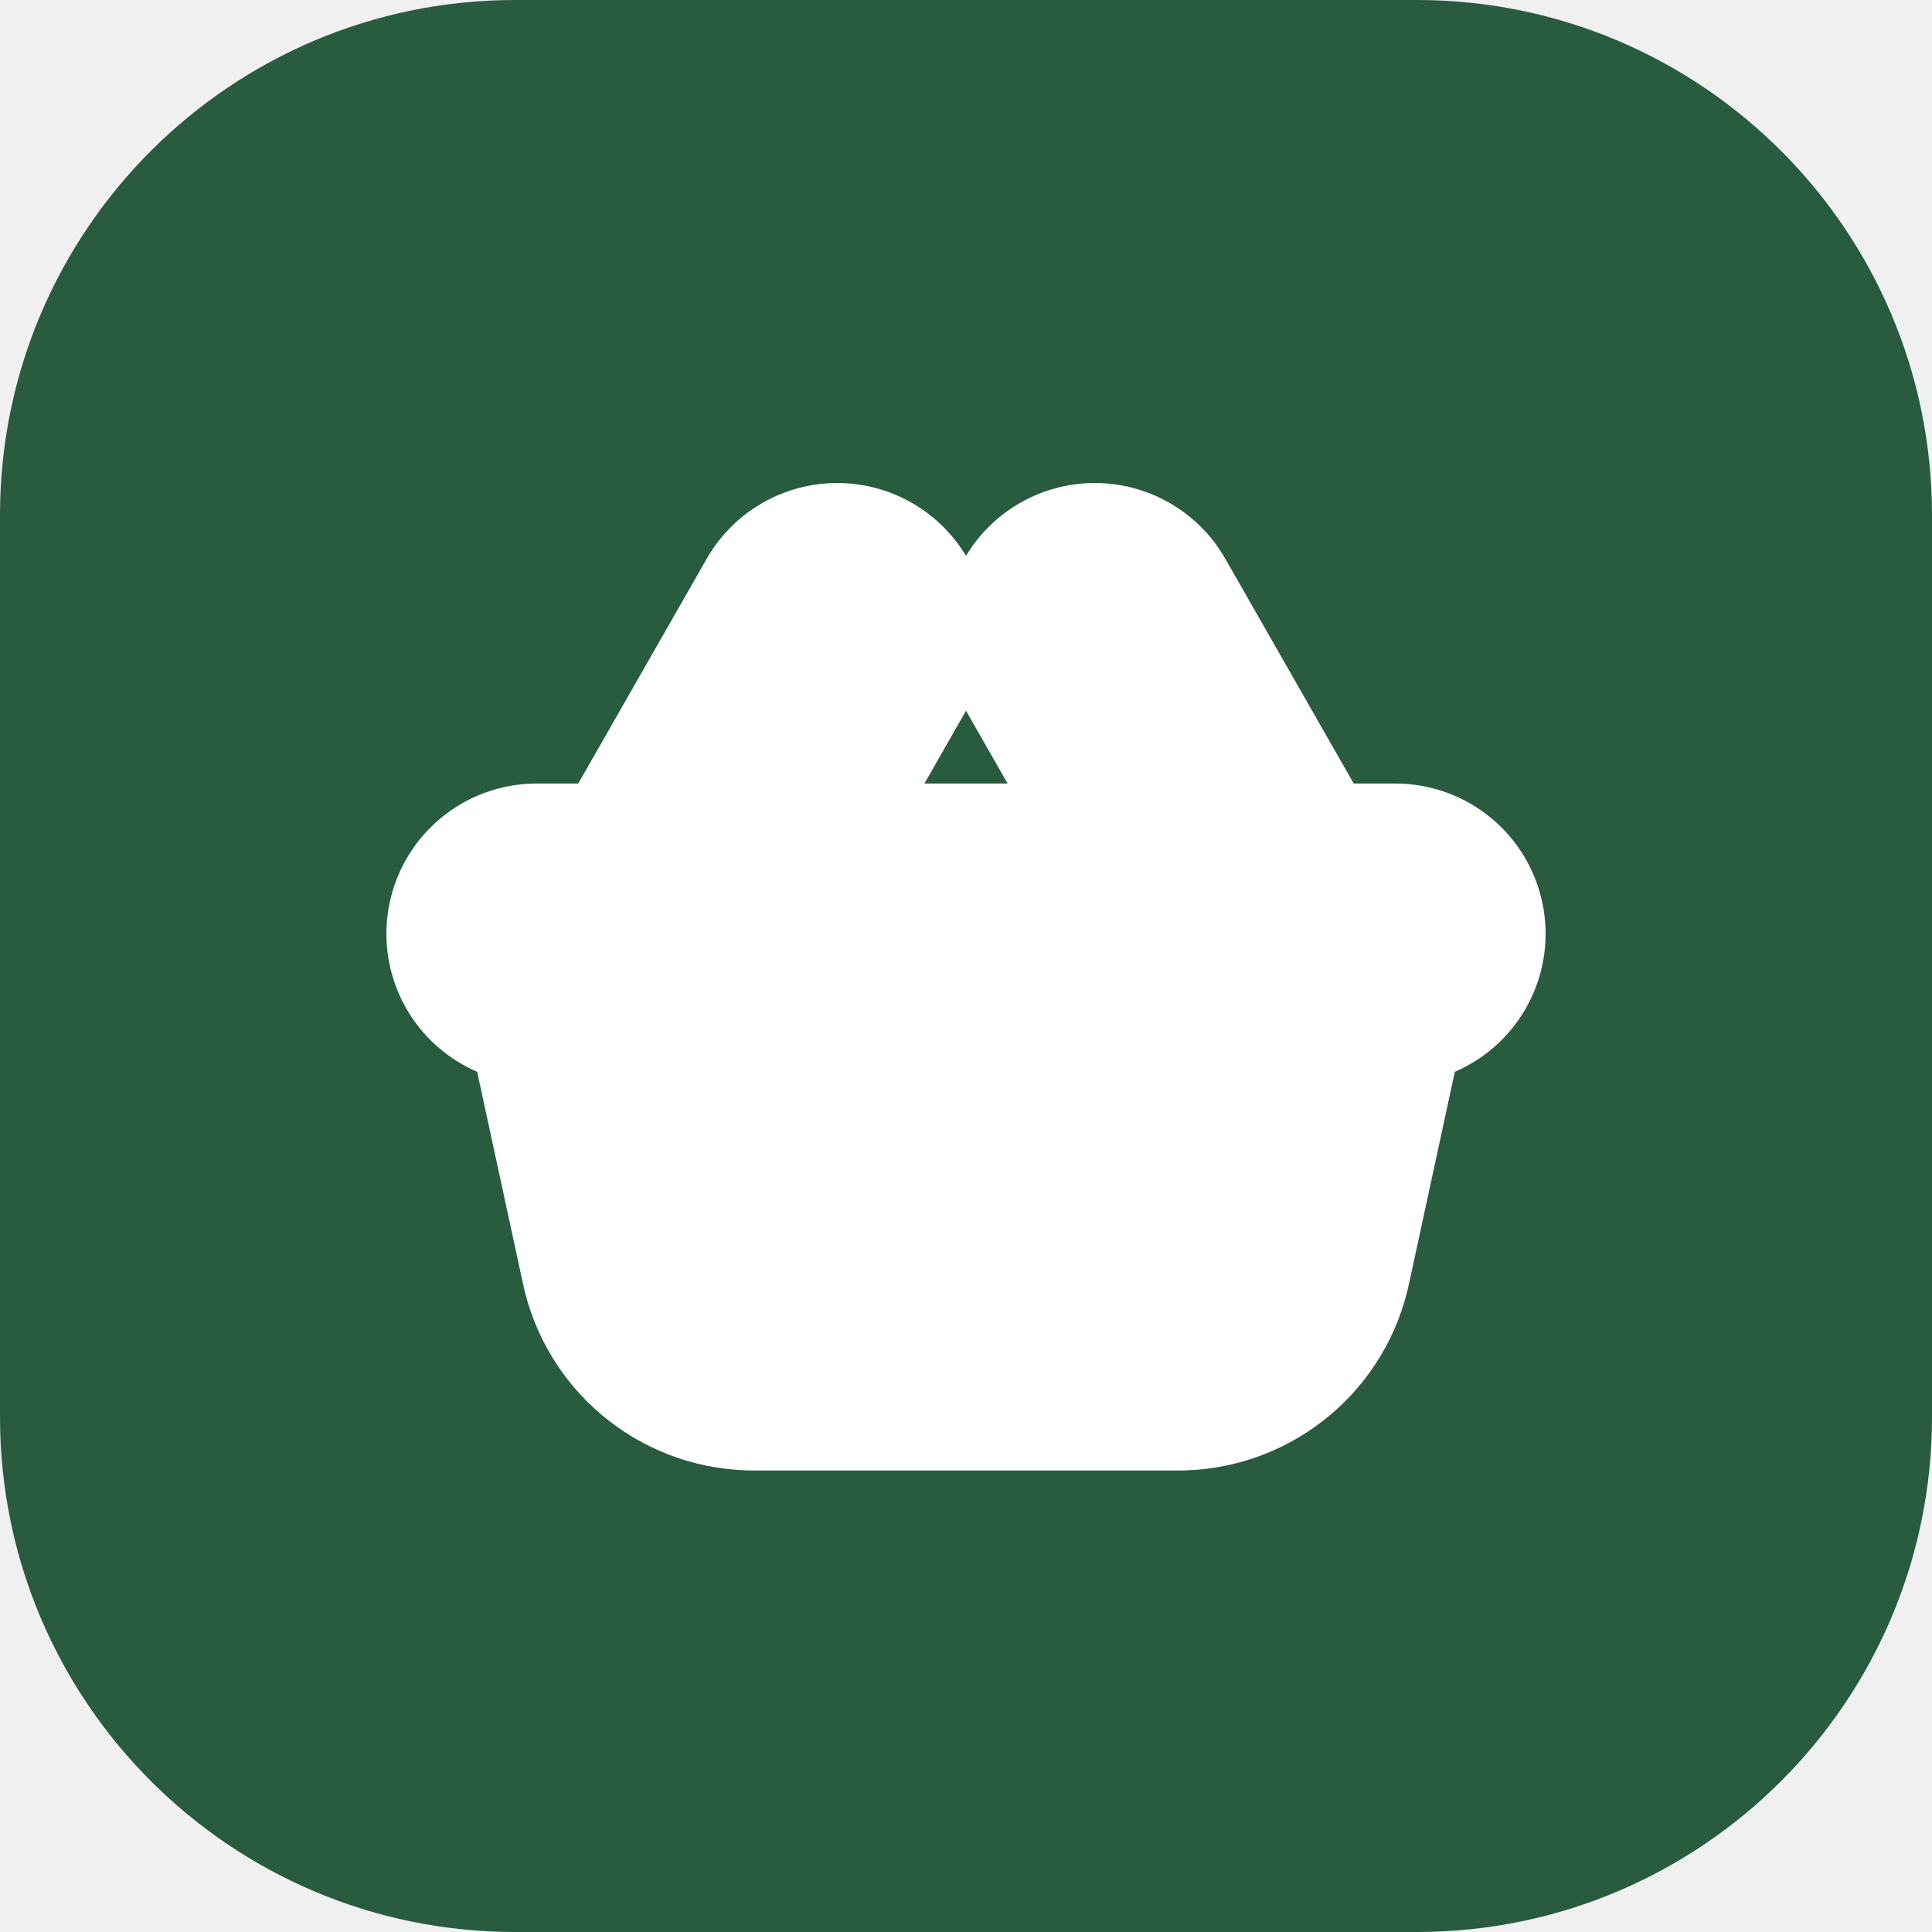
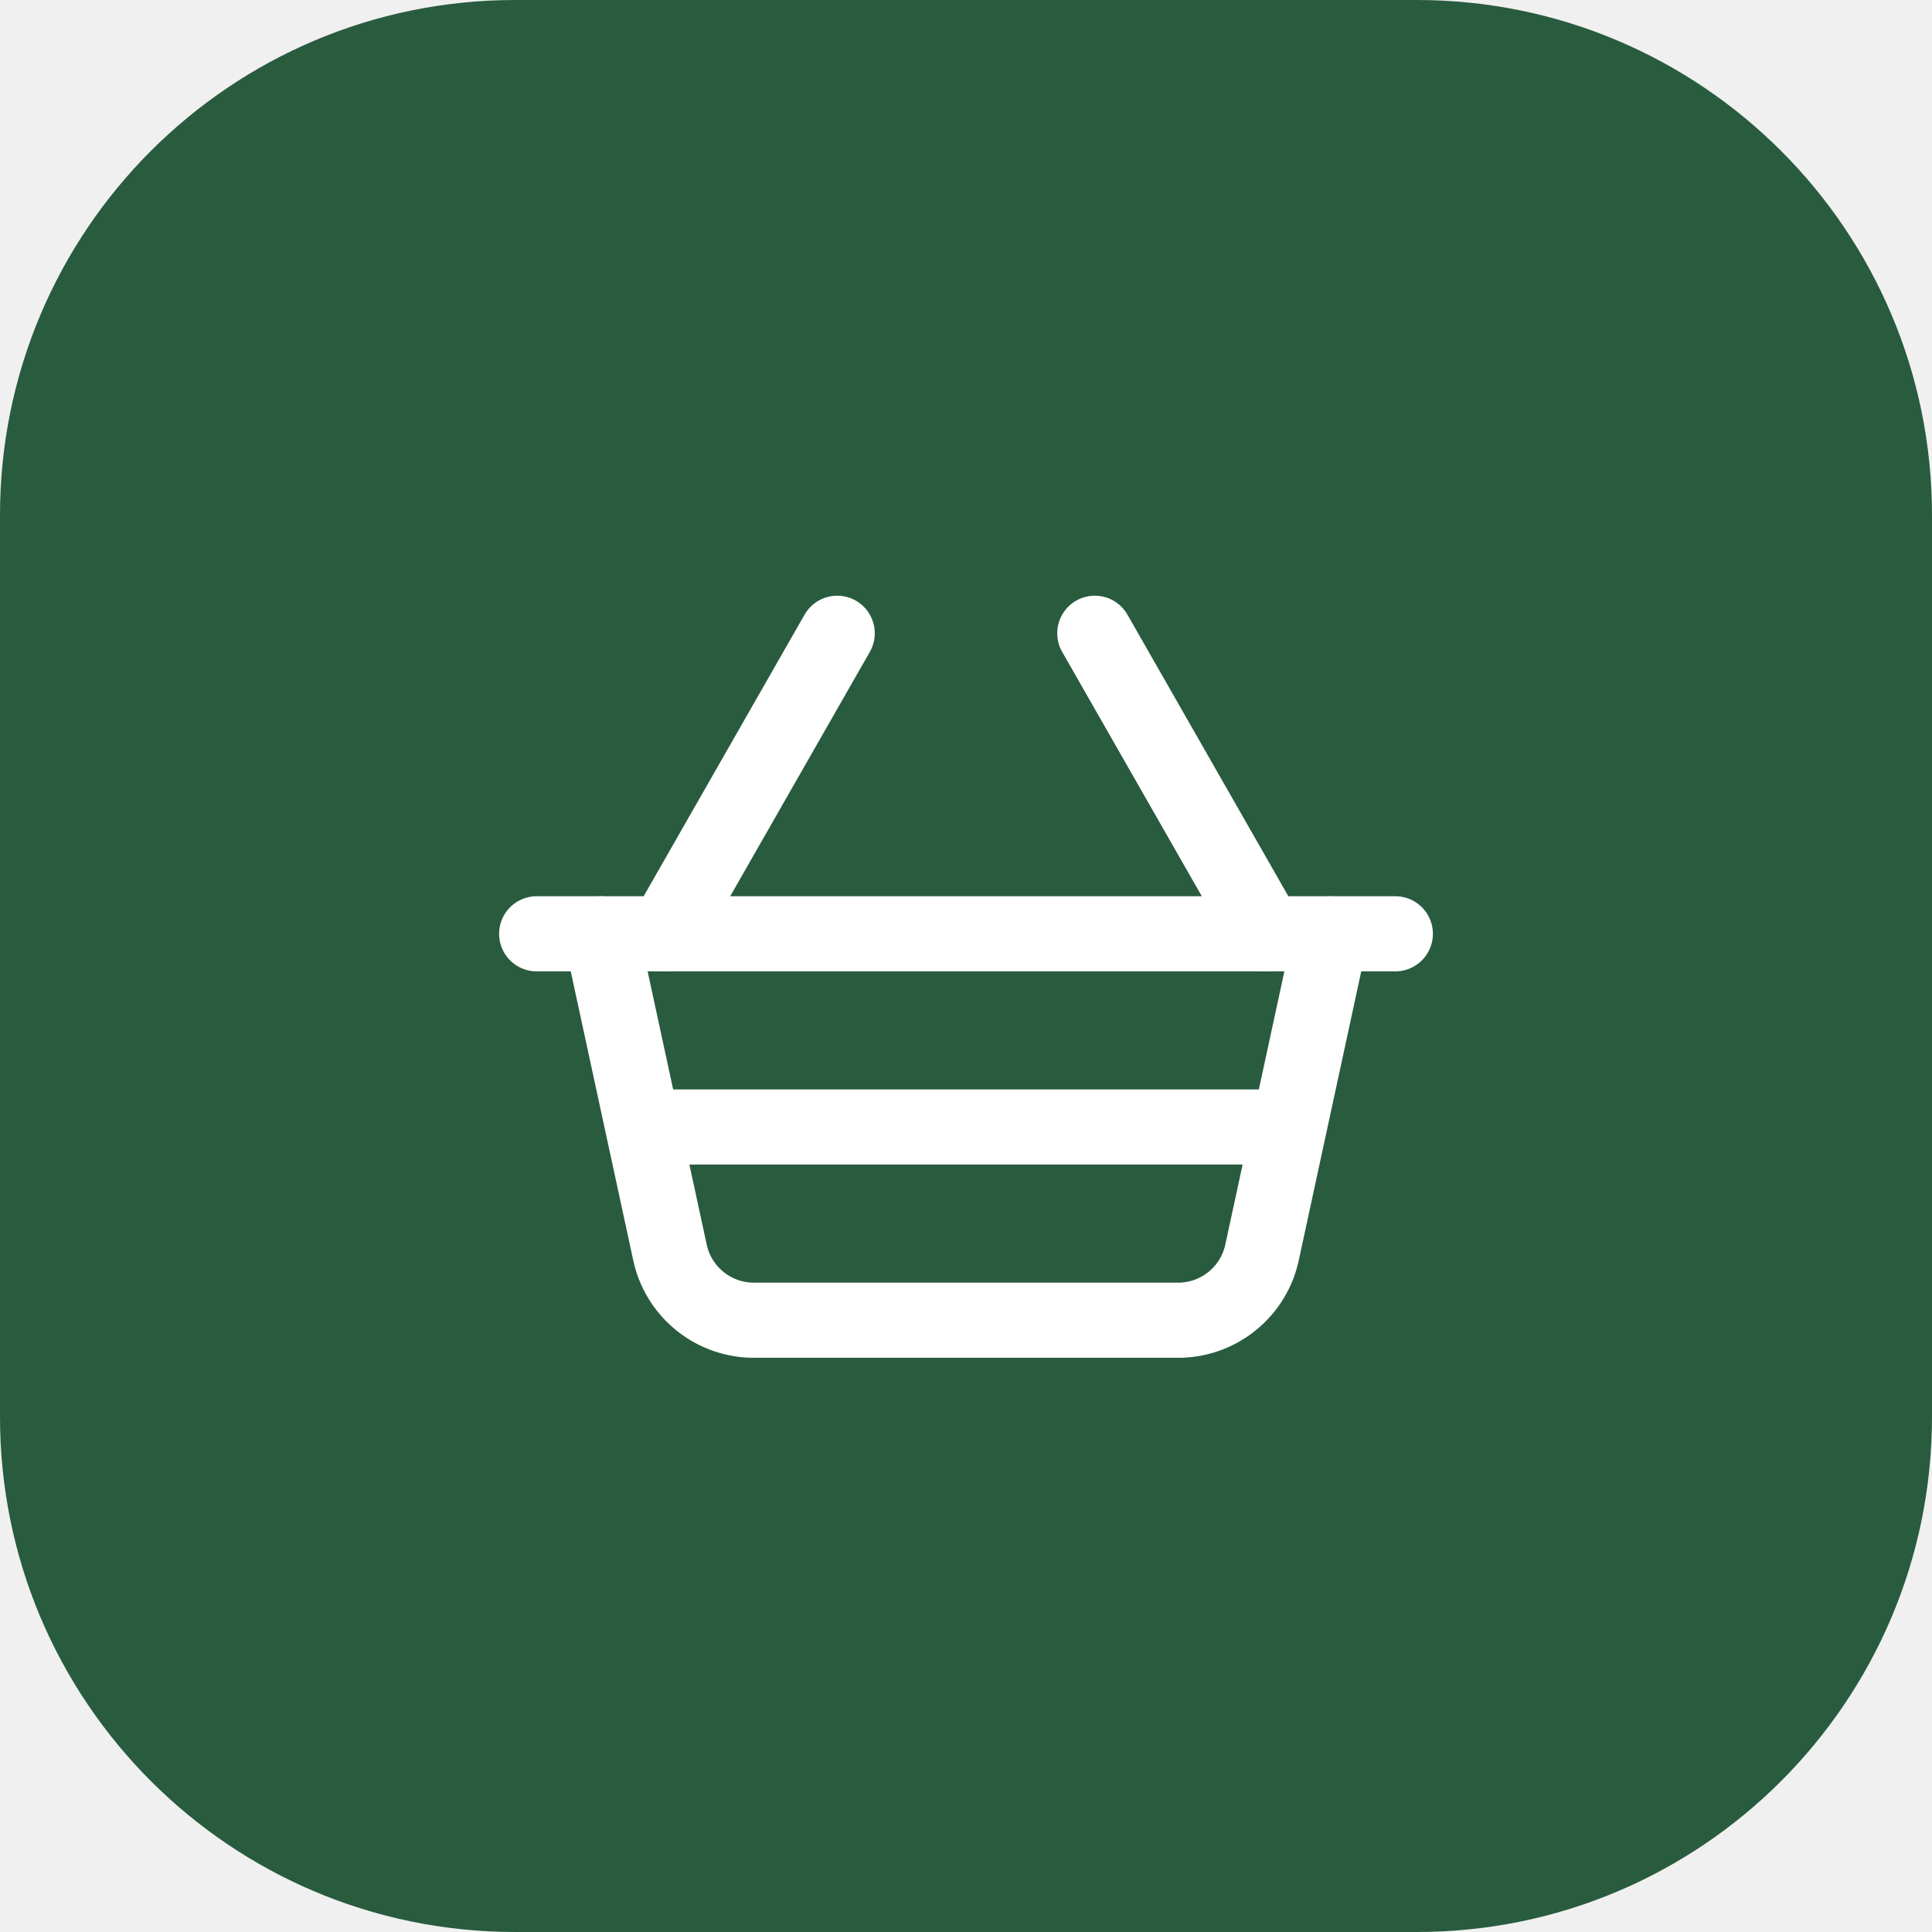
<svg xmlns="http://www.w3.org/2000/svg" viewBox="0 0 180 180">
  <rect width="180" height="180" rx="48" fill="#295b3f" />
-   <g fill="none" stroke="#fff" stroke-width="7" stroke-linecap="round" stroke-linejoin="round" transform="translate(42 43) scale(4)">
+   <g fill="none" stroke="#fff" stroke-width="1.75" stroke-linecap="round" stroke-linejoin="round" transform="translate(42 43) scale(4)">
    <path d="M2 11h20" />
    <path d="m3.5 11 1.6 7.4A2 2 0 0 0 7 20h10a2 2 0 0 0 1.9-1.6l1.6-7.4" />
    <path d="M4.5 15.5h15" />
    <path d="m5 11 4-7" />
    <path d="m19 11-4-7" />
  </g>
</svg>
